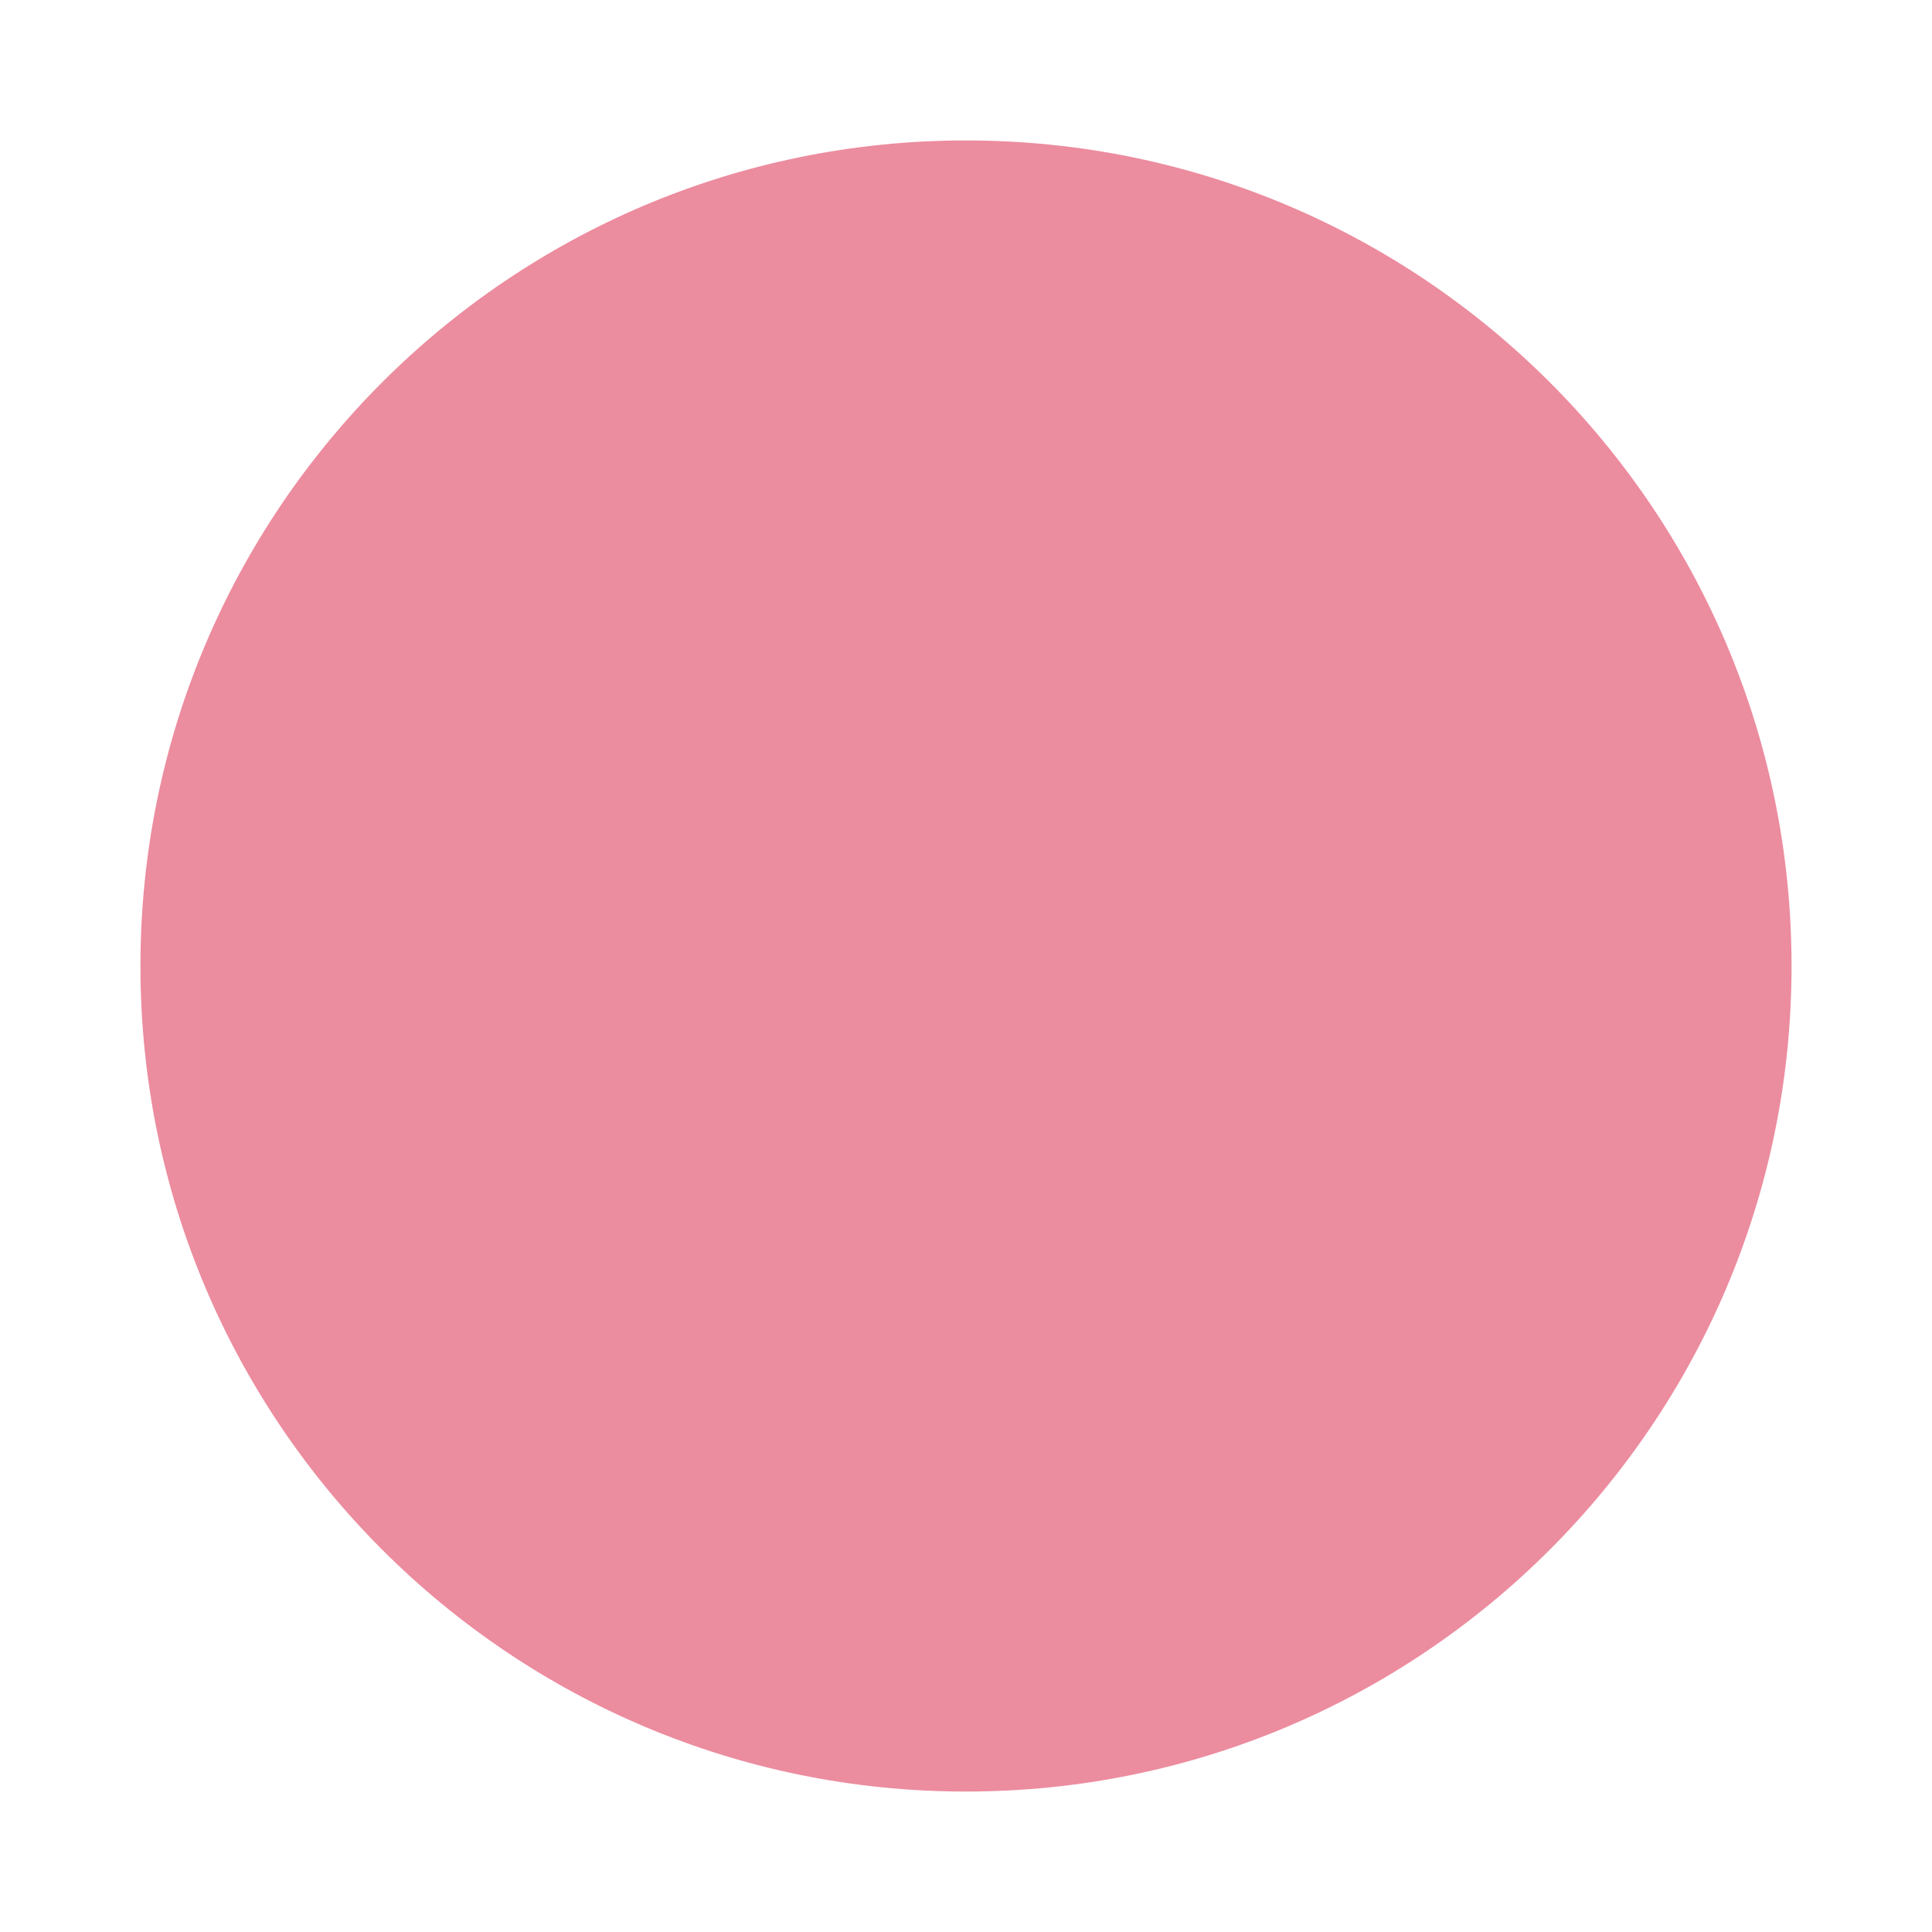
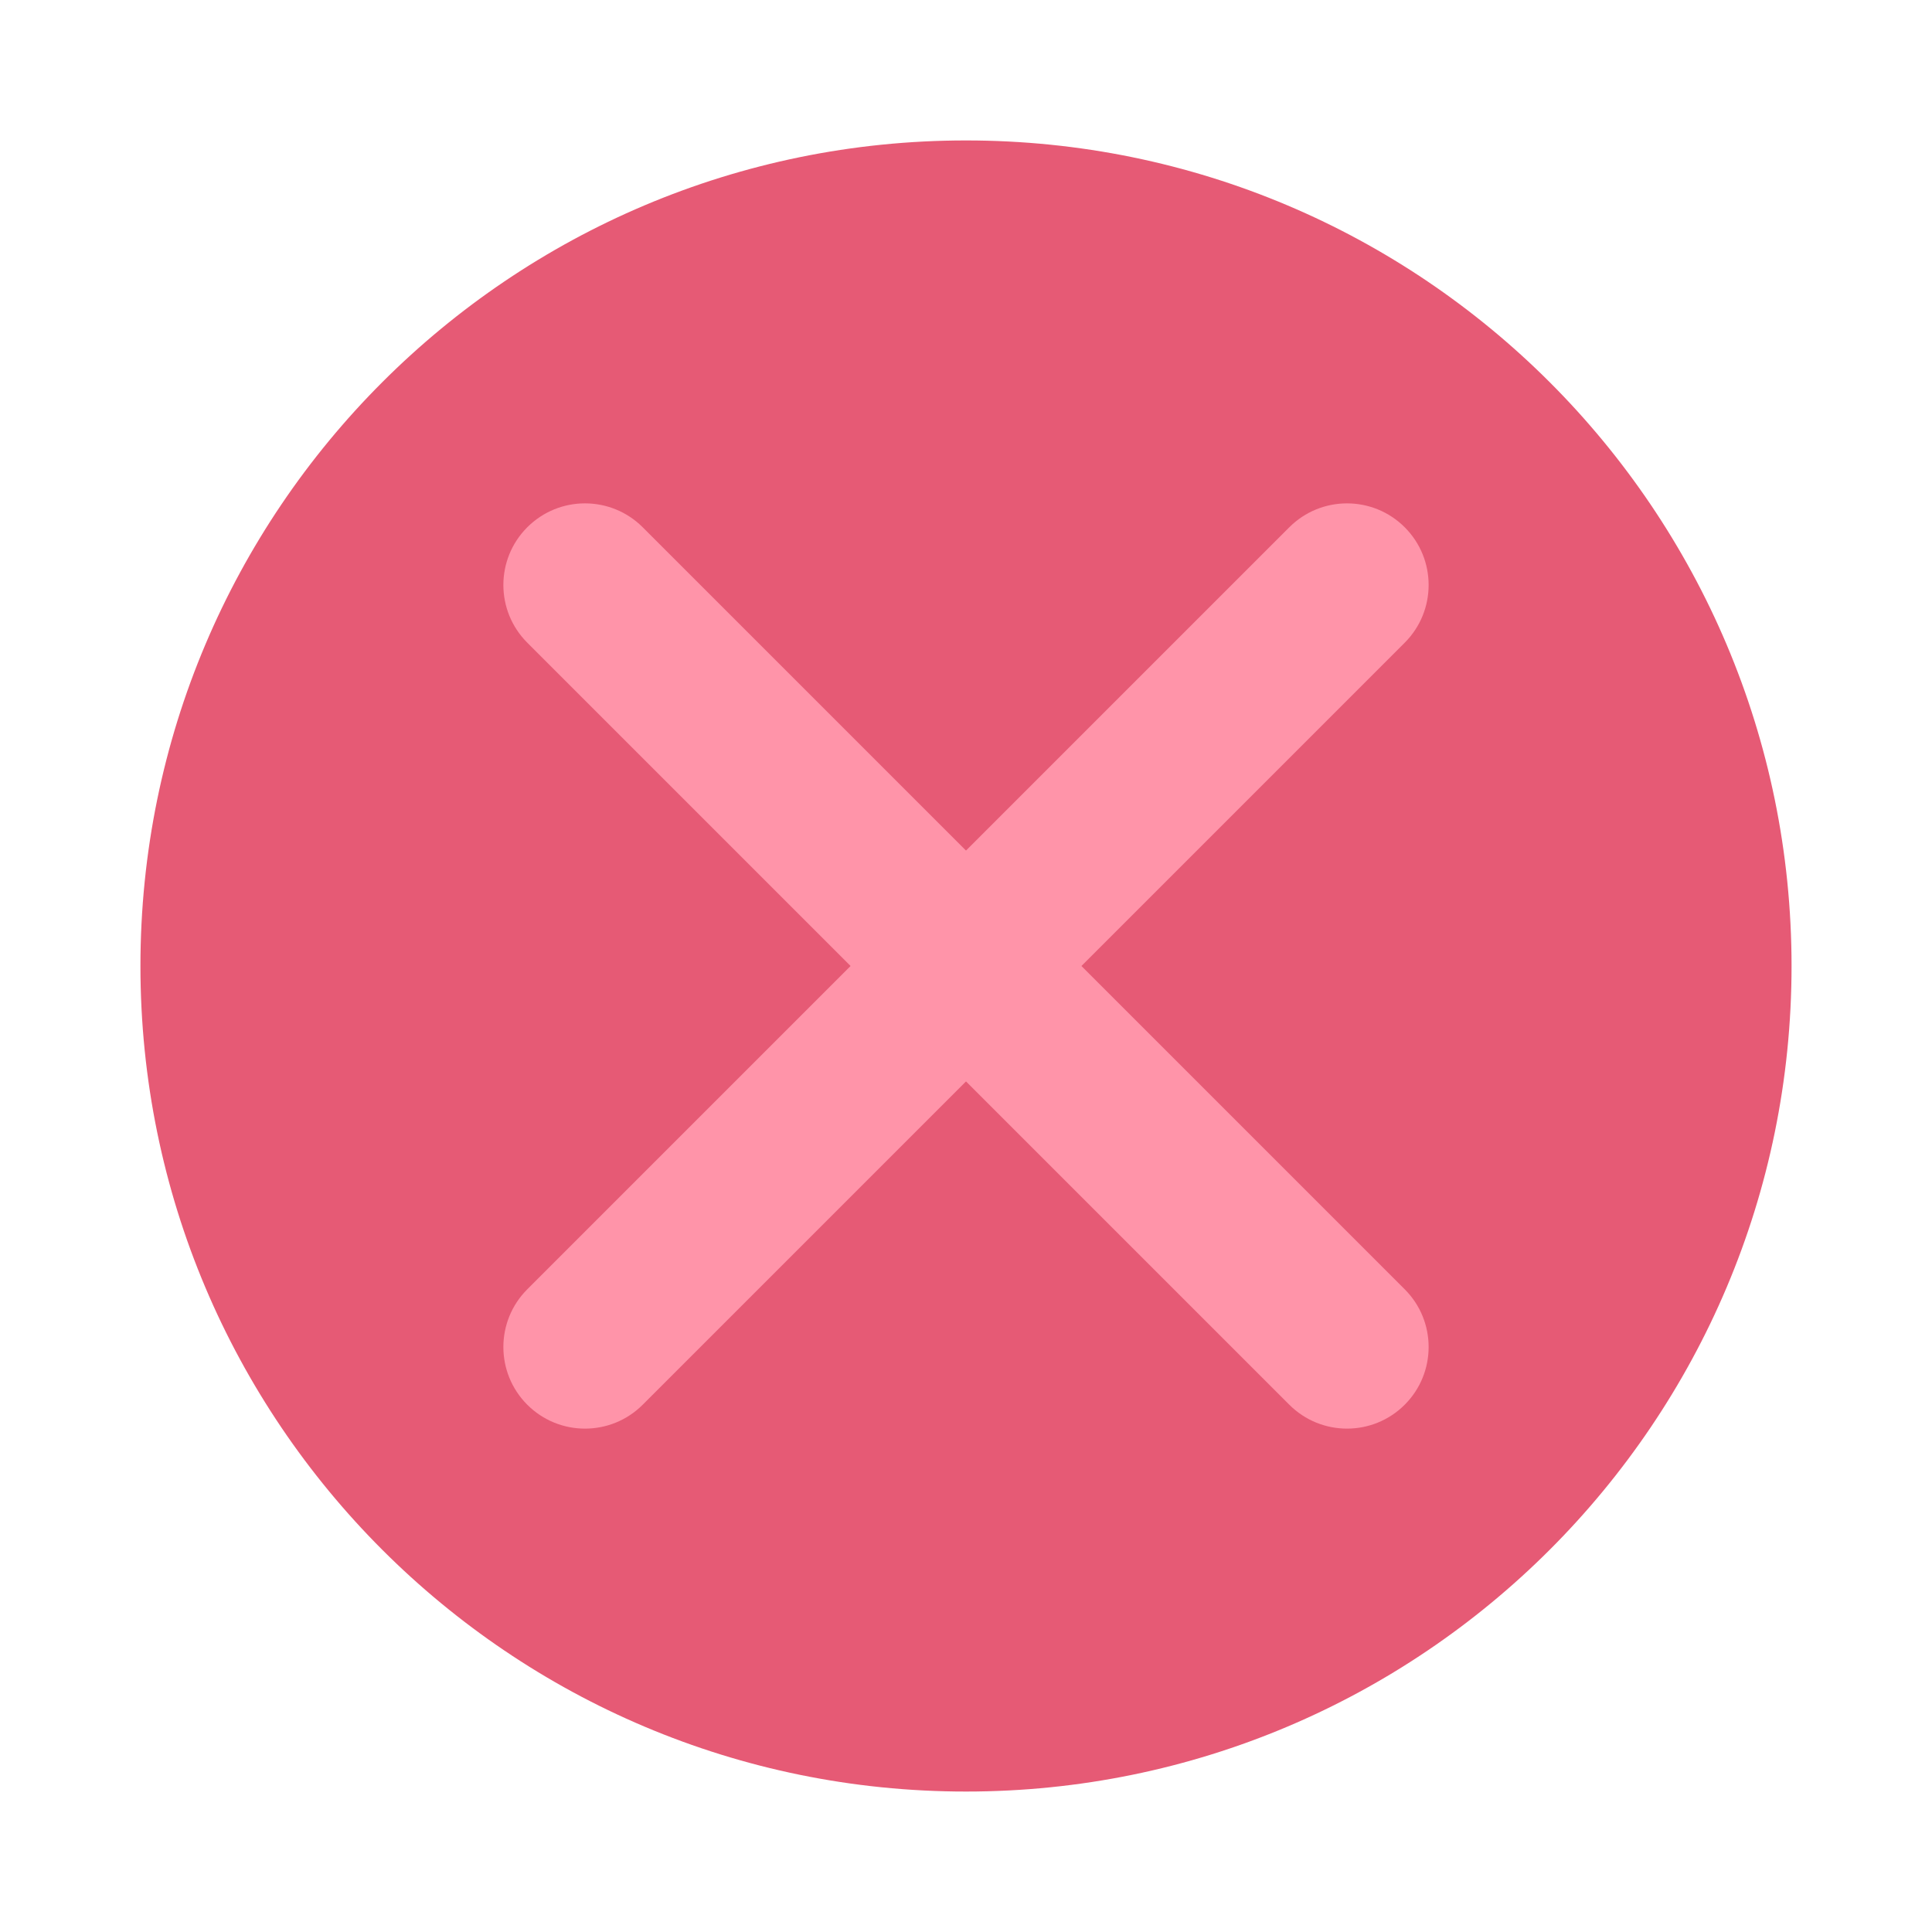
<svg xmlns="http://www.w3.org/2000/svg" width="601" height="601" viewBox="0 0 159.015 159.015" version="1.1" id="svg8">
  <defs id="defs2" />
  <g id="layer1">
-     <circle style="fill:#ec8b9e;fill-opacity:0.991;stroke-width:0.265;stroke-linecap:round;stroke-linejoin:round;stop-color:#000000" id="path10" cx="79.507" cy="79.507" r="67.948" />
+     <circle style="fill:#e65974;fill-opacity:0.991;stroke-width:0.265;stroke-linecap:round;stroke-linejoin:round;stop-color:#000000" id="path10" cx="79.507" cy="79.507" r="67.948" />
+     <g id="g873" transform="matrix(1.15811,0,0,1.15811,179.6243,-22.42303)" style="stroke-width:0.863">
+       <rect style="fill:#ff94a9;fill-opacity:0.992;stroke:none;stroke-width:0.228;stroke-linecap:round;stroke-linejoin:round;stop-color:#000000" id="rect861" width="11.601" height="88.19" x="-4.693" y="79.269" ry="5.801" transform="rotate(45)" />
+       <rect style="fill:#ff94a9;fill-opacity:0.992;stroke:none;stroke-width:0.228;stroke-linecap:round;stroke-linejoin:round;stop-color:#000000" id="rect869" width="11.601" height="88.19" x="117.563" y="-42.988" ry="5.801" transform="matrix(-0.7071068,0.7071068,0.7071068,0.7071068,0,0)" />
+     </g>
  </g>
</svg>
